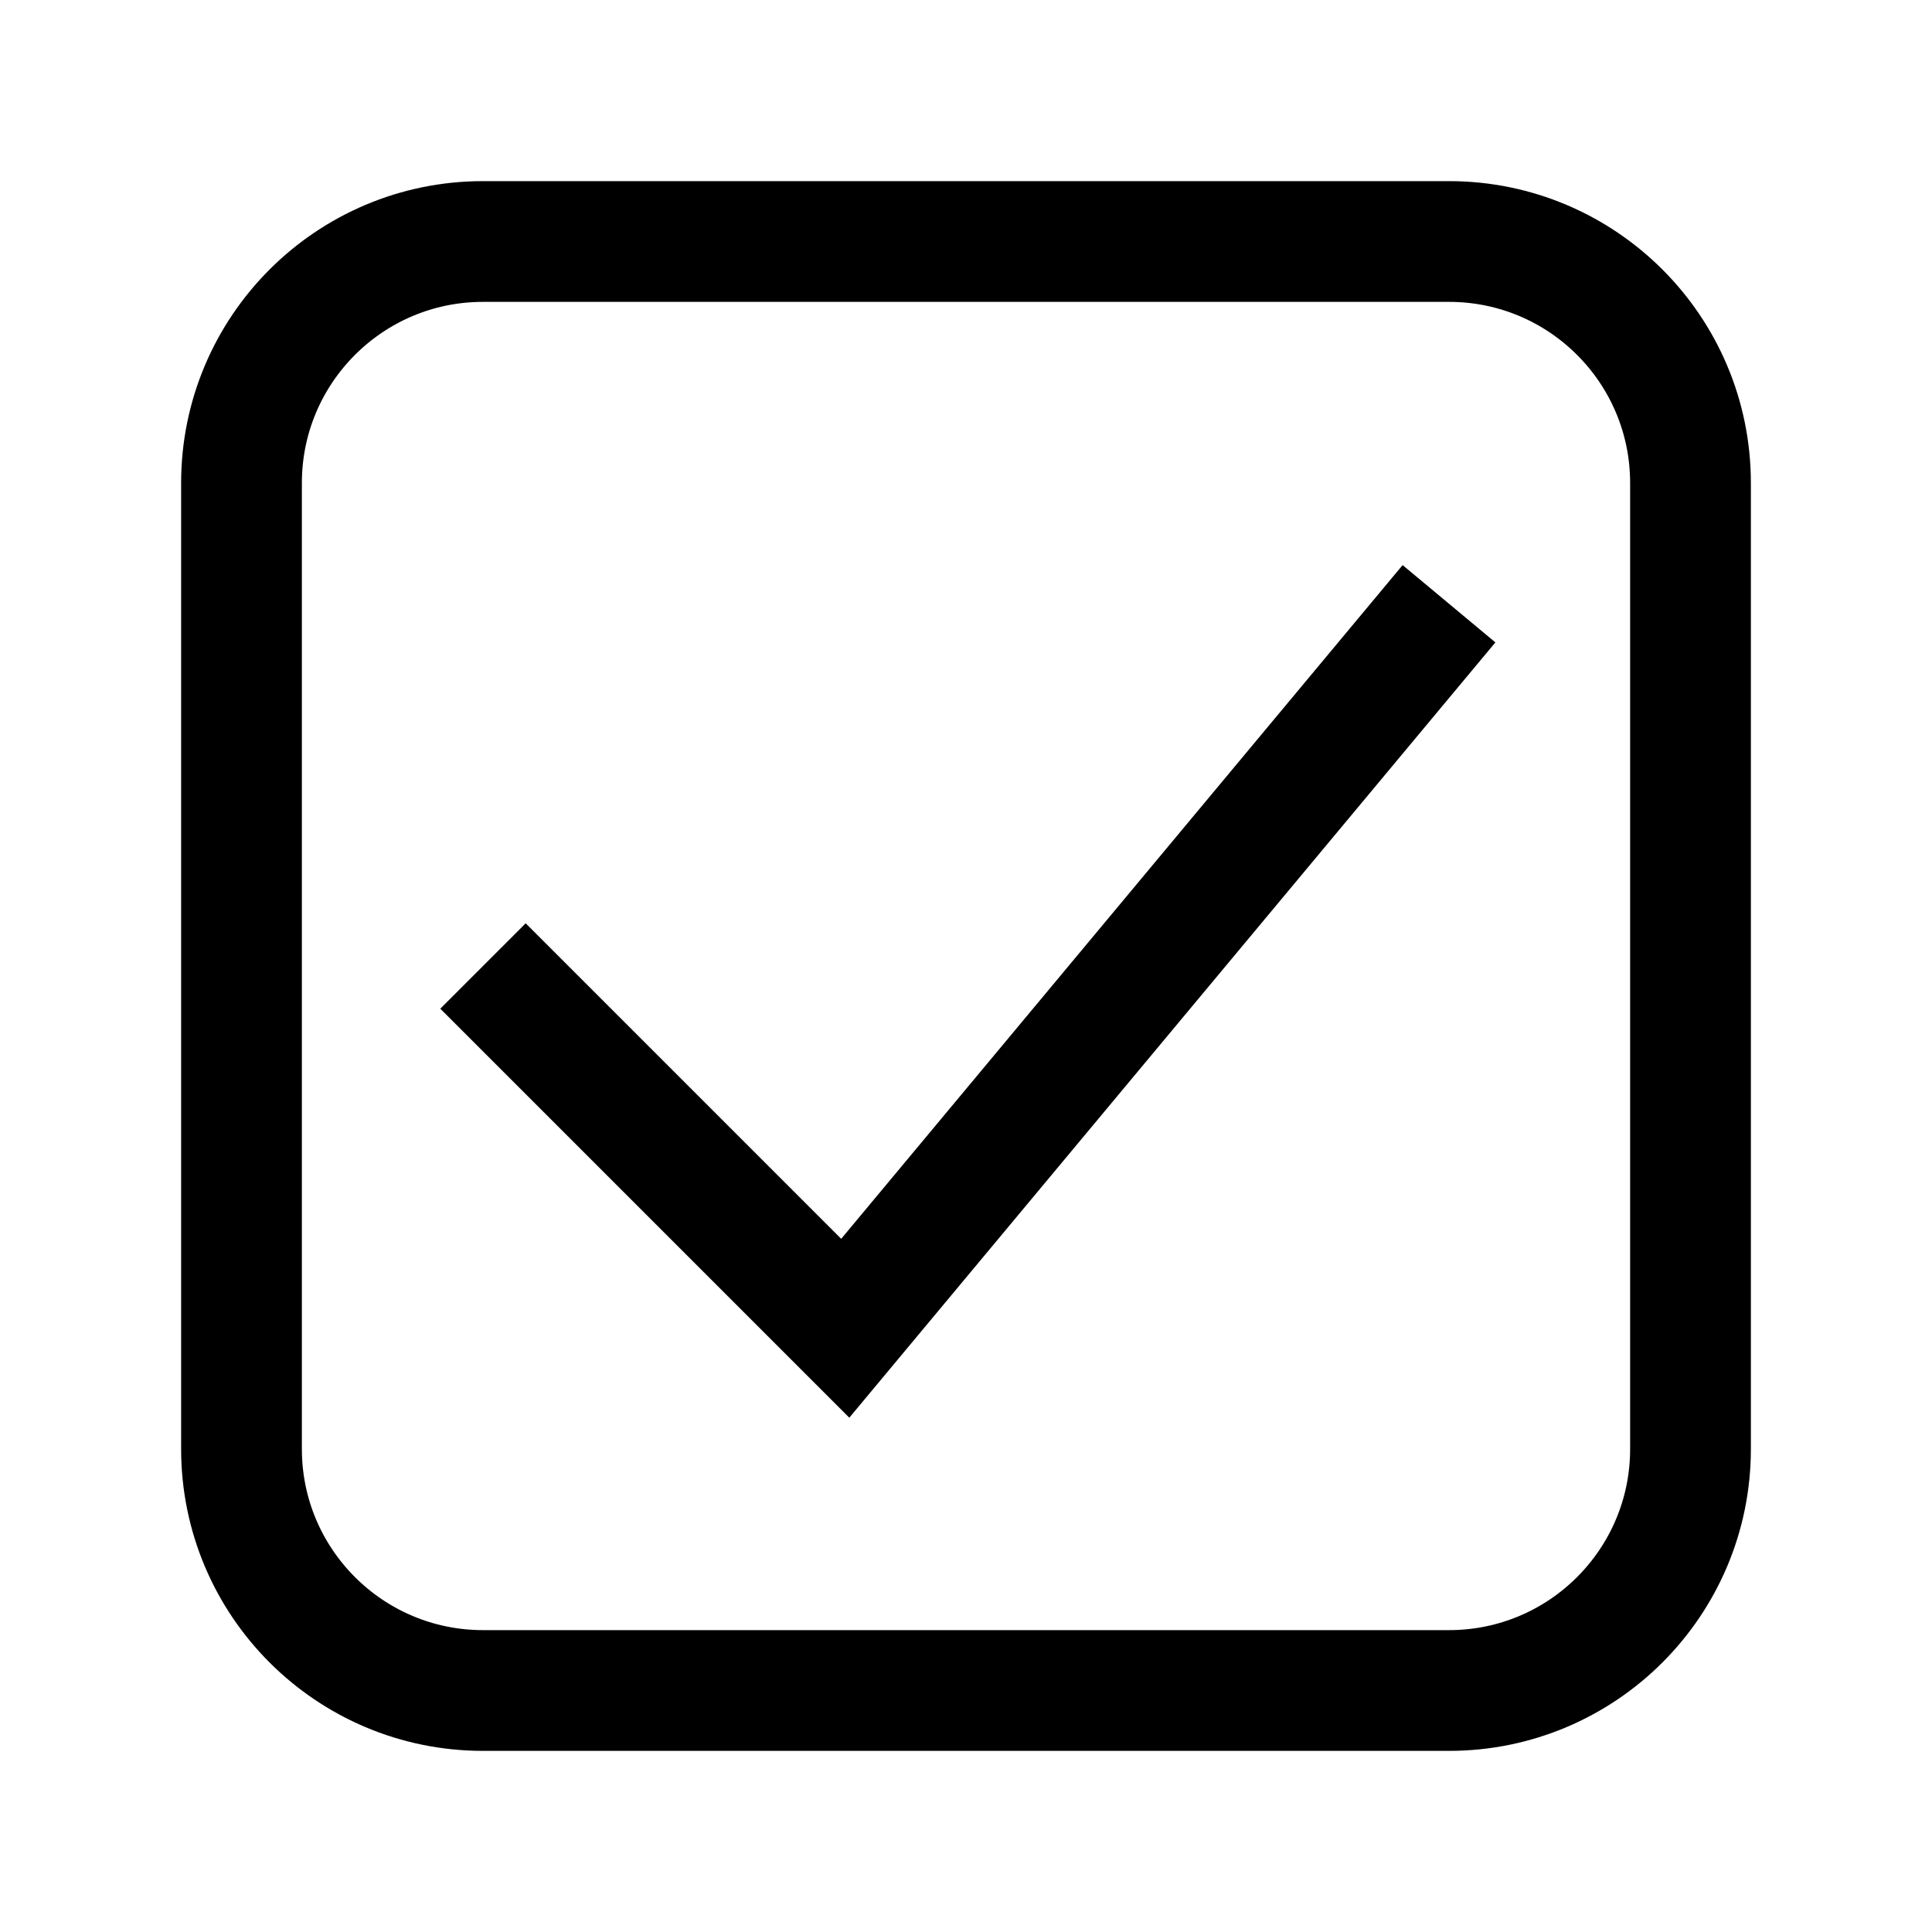
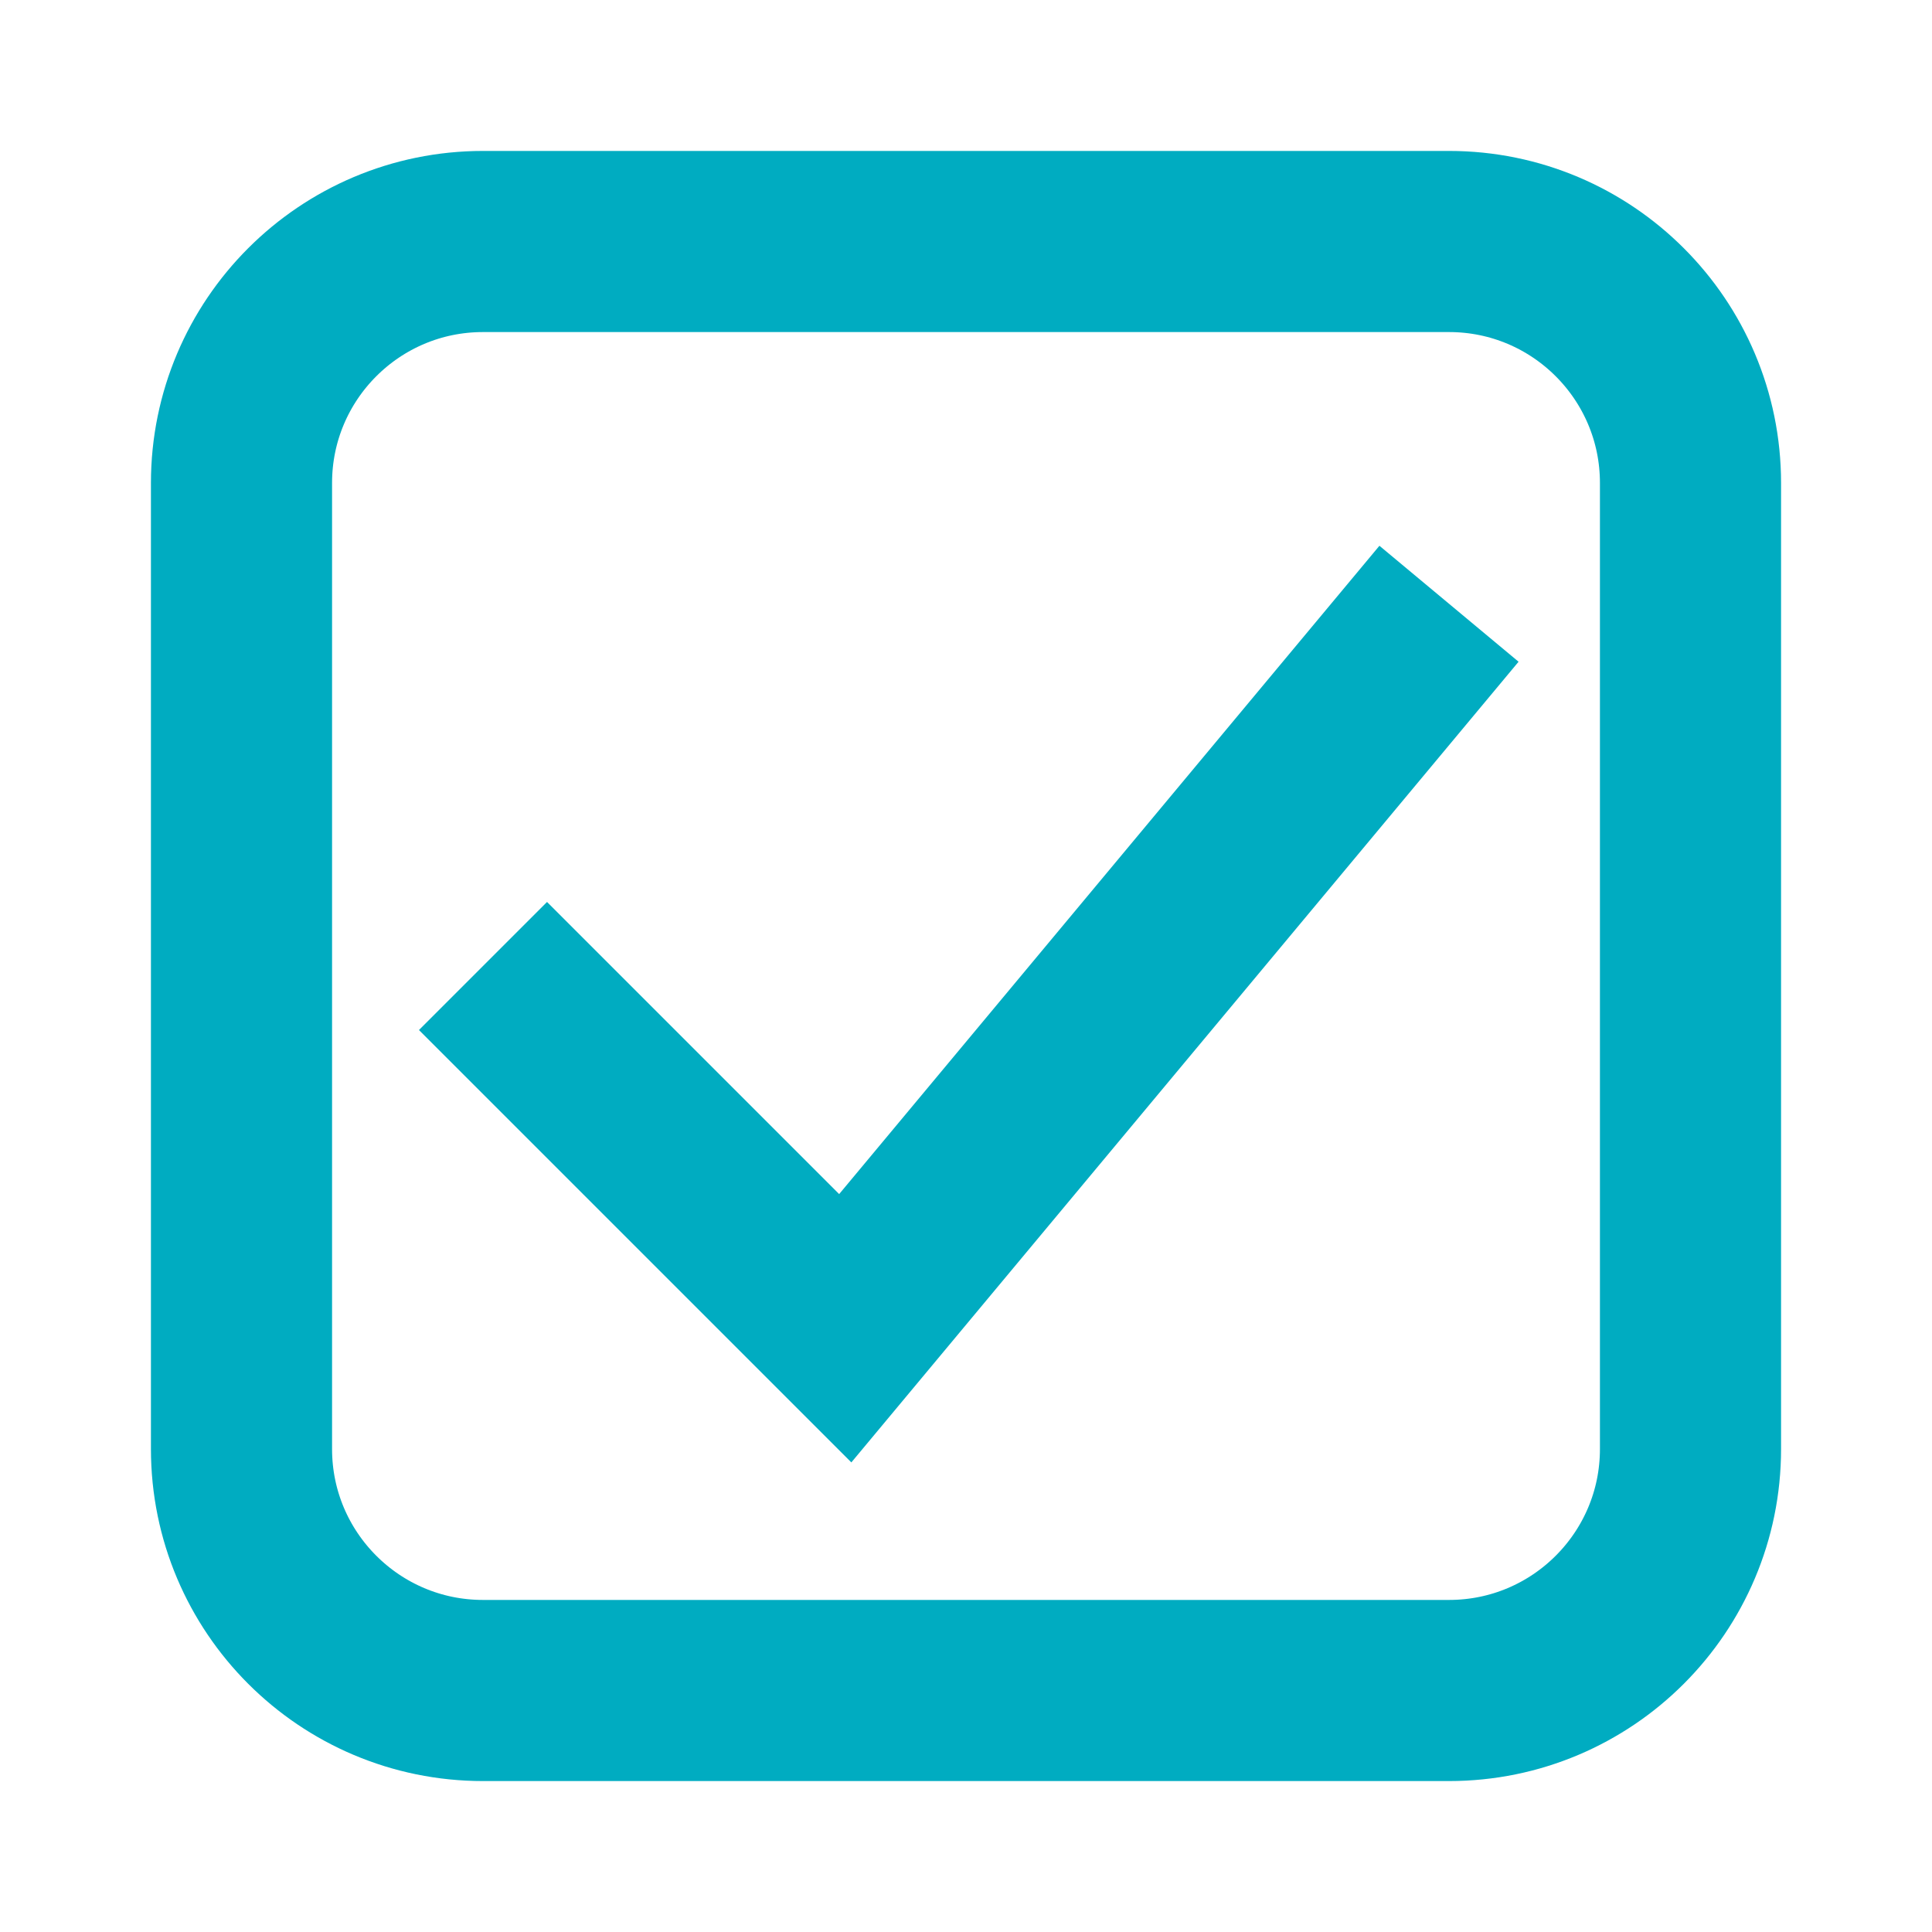
- <svg xmlns="http://www.w3.org/2000/svg" width="16" height="16">
-   <rect x="2" y="2" width="12" height="12" rx="2" ry="2" fill="none" stroke="black" />
-   <polyline points="4,8 7,11 12,5" fill="none" stroke="black" />
+ <svg xmlns="http://www.w3.org/2000/svg" width="16" height="16" viewBox="0 0 16 16">
+   <rect x="2" y="2" width="12" height="12" rx="2" ry="2" fill="none" stroke="#00ACC1" stroke-width="1.5" />
+   <polyline points="4,8 7,11 12,5" fill="none" stroke="#00ACC1" stroke-width="1.5" />
</svg>
